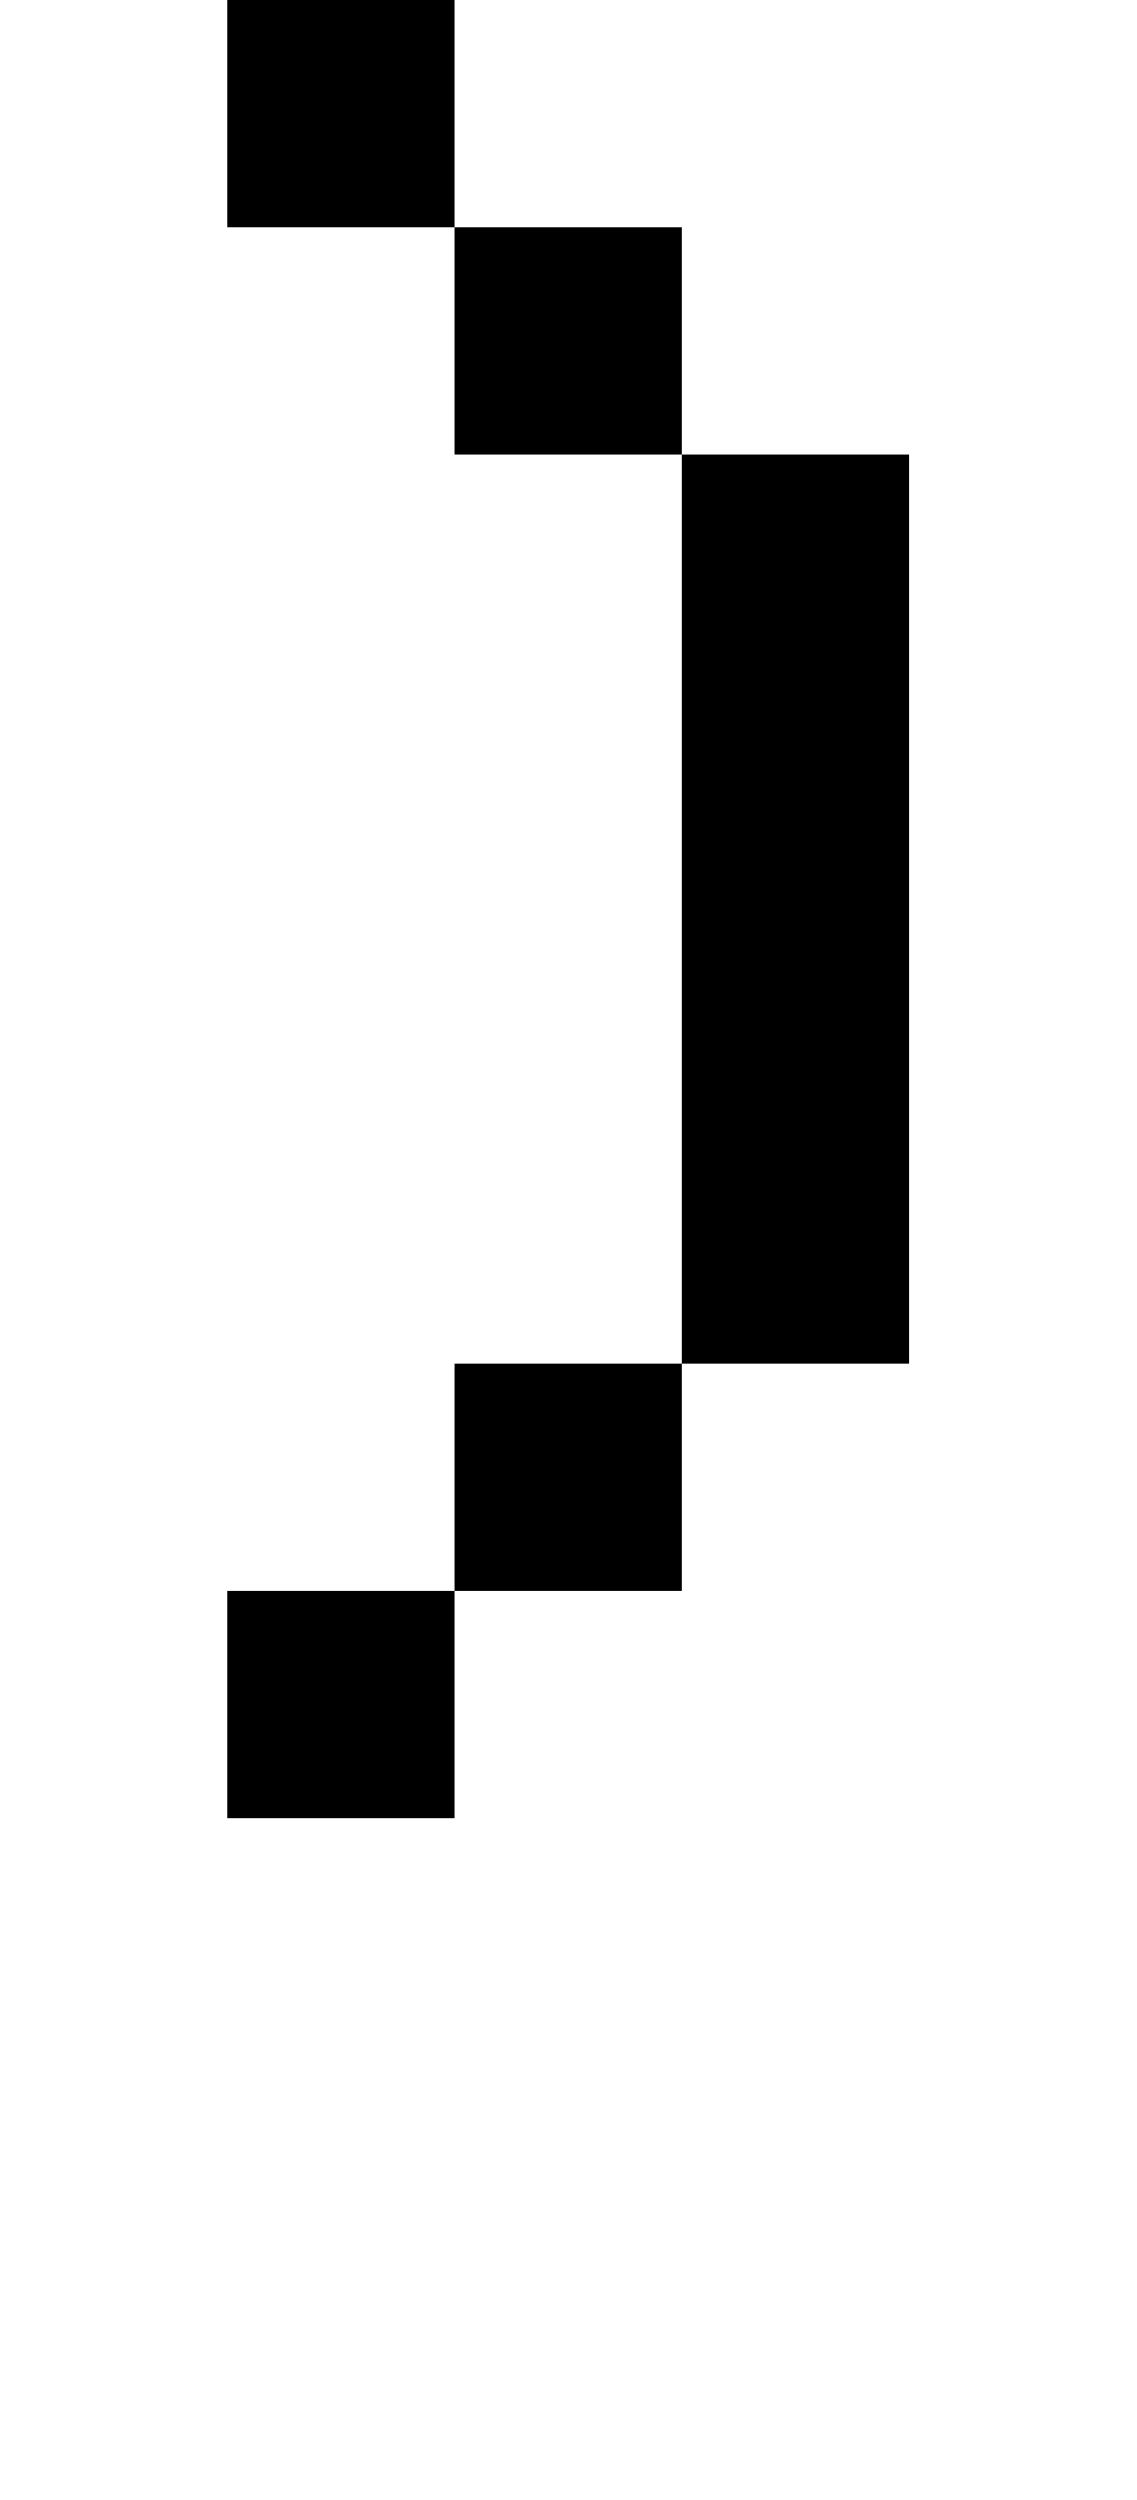
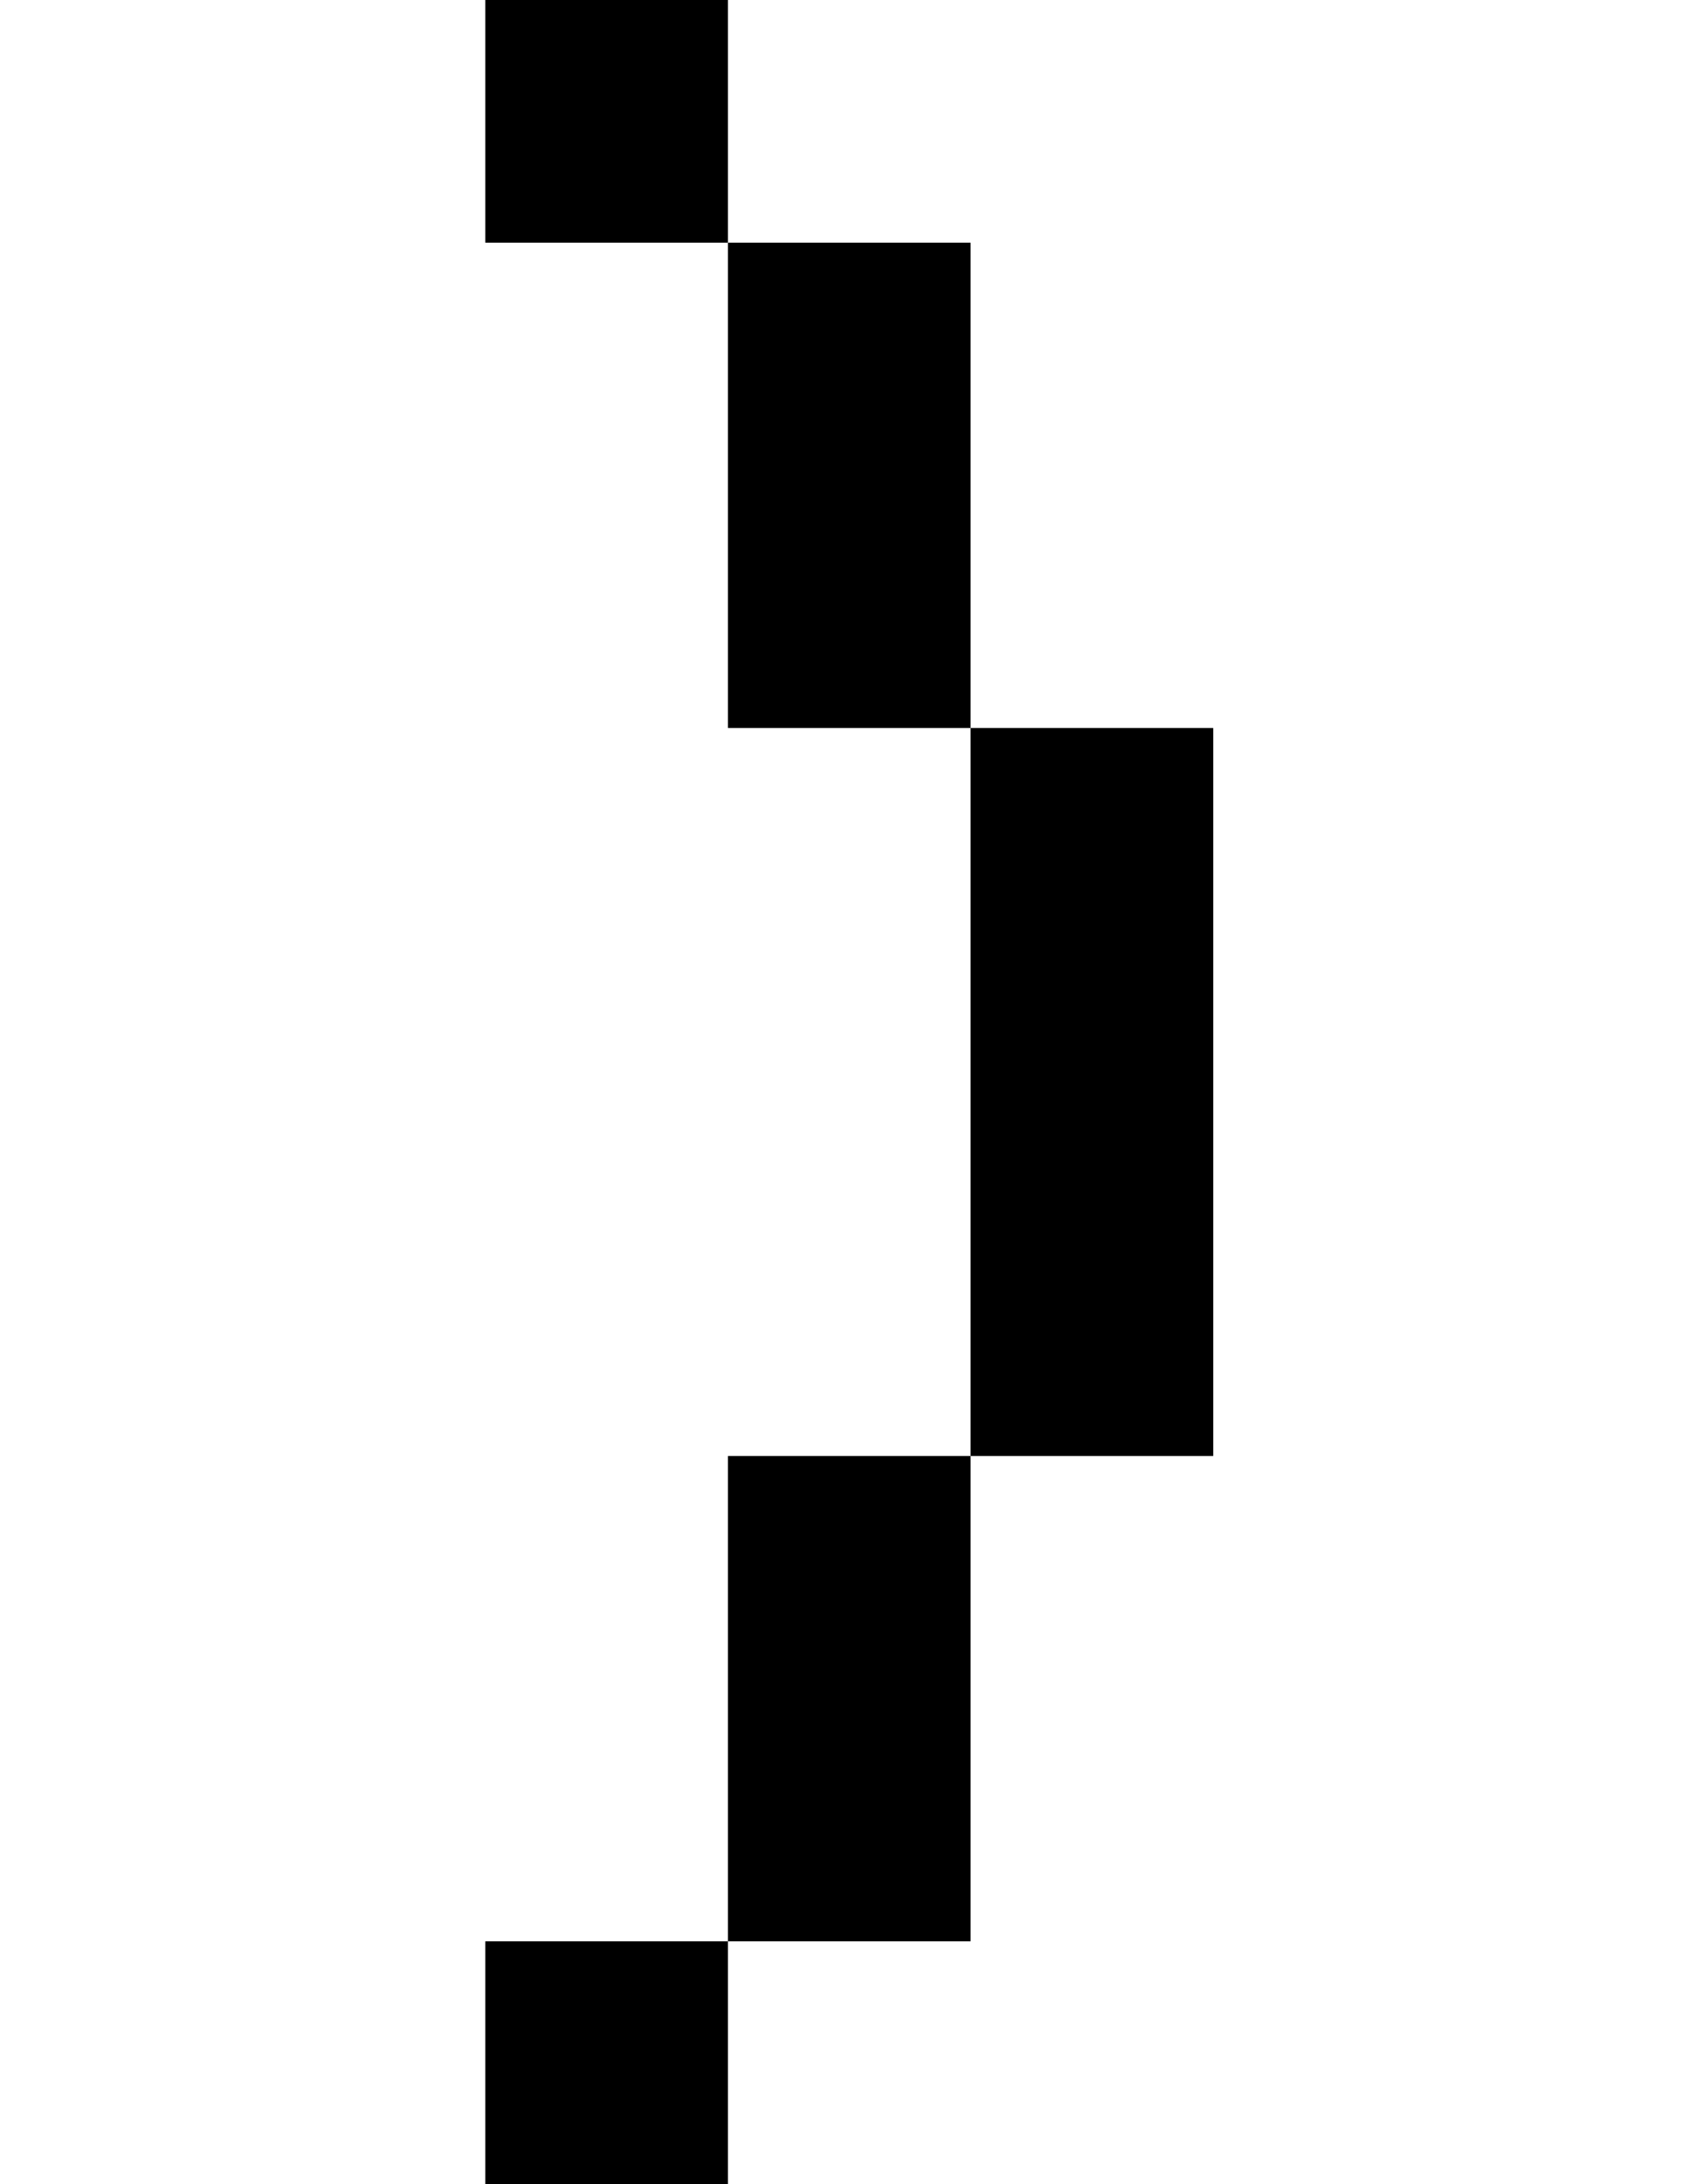
- <svg xmlns="http://www.w3.org/2000/svg" viewBox="0,0,5,11">
-   <path d="       M2,1       L3,1       L3,2       L4,2       L4,6       L3,6       L3,7       L2,7       L2,8       L1,8       L1,7       L2,7       L2,6       L3,6       L3,2       L2,2       Z       L1,1       L1,0       L2,0       Z" />
+ <svg xmlns="http://www.w3.org/2000/svg" viewBox="0,0,7,9">
+   <path d="       M3,1       L4,1       L4,3       L5,3       L5,6       L4,6       L4,8       L3,8       L3,9       L2,9       L2,8       L3,8       L3,6       L4,6       L4,3       L3,3       Z       L2,1       L2,0       L3,0" />
</svg>
